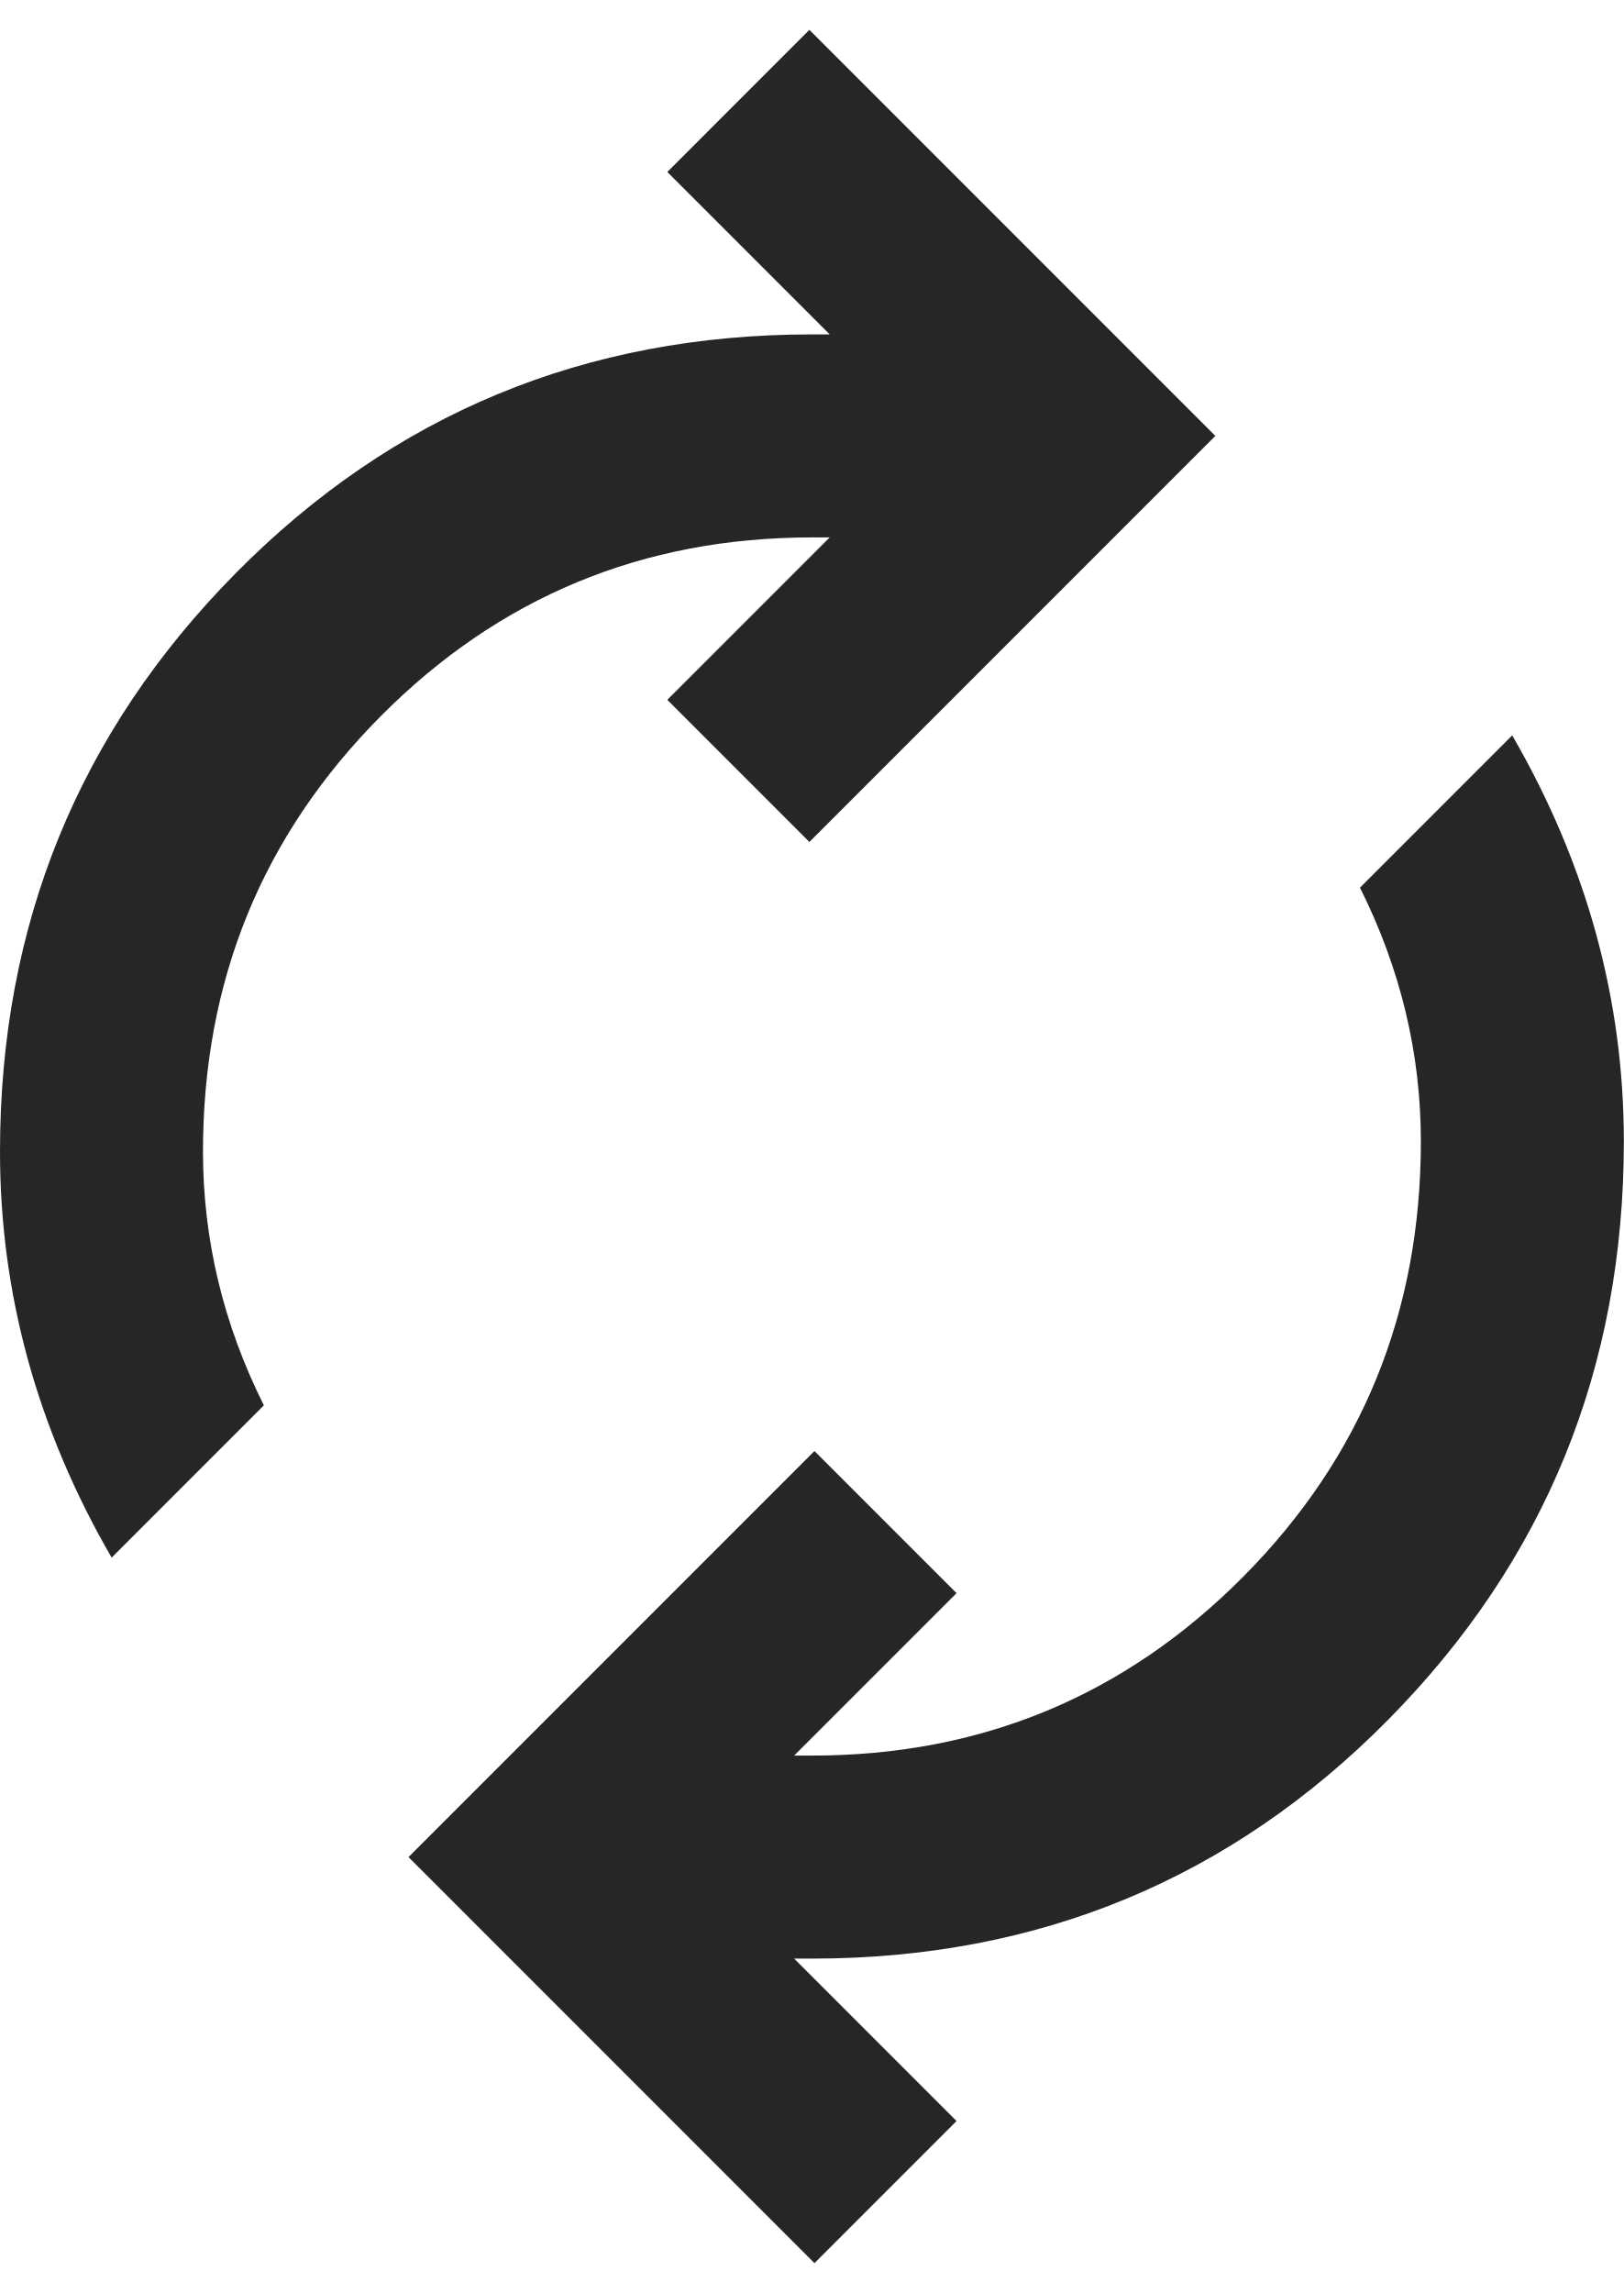
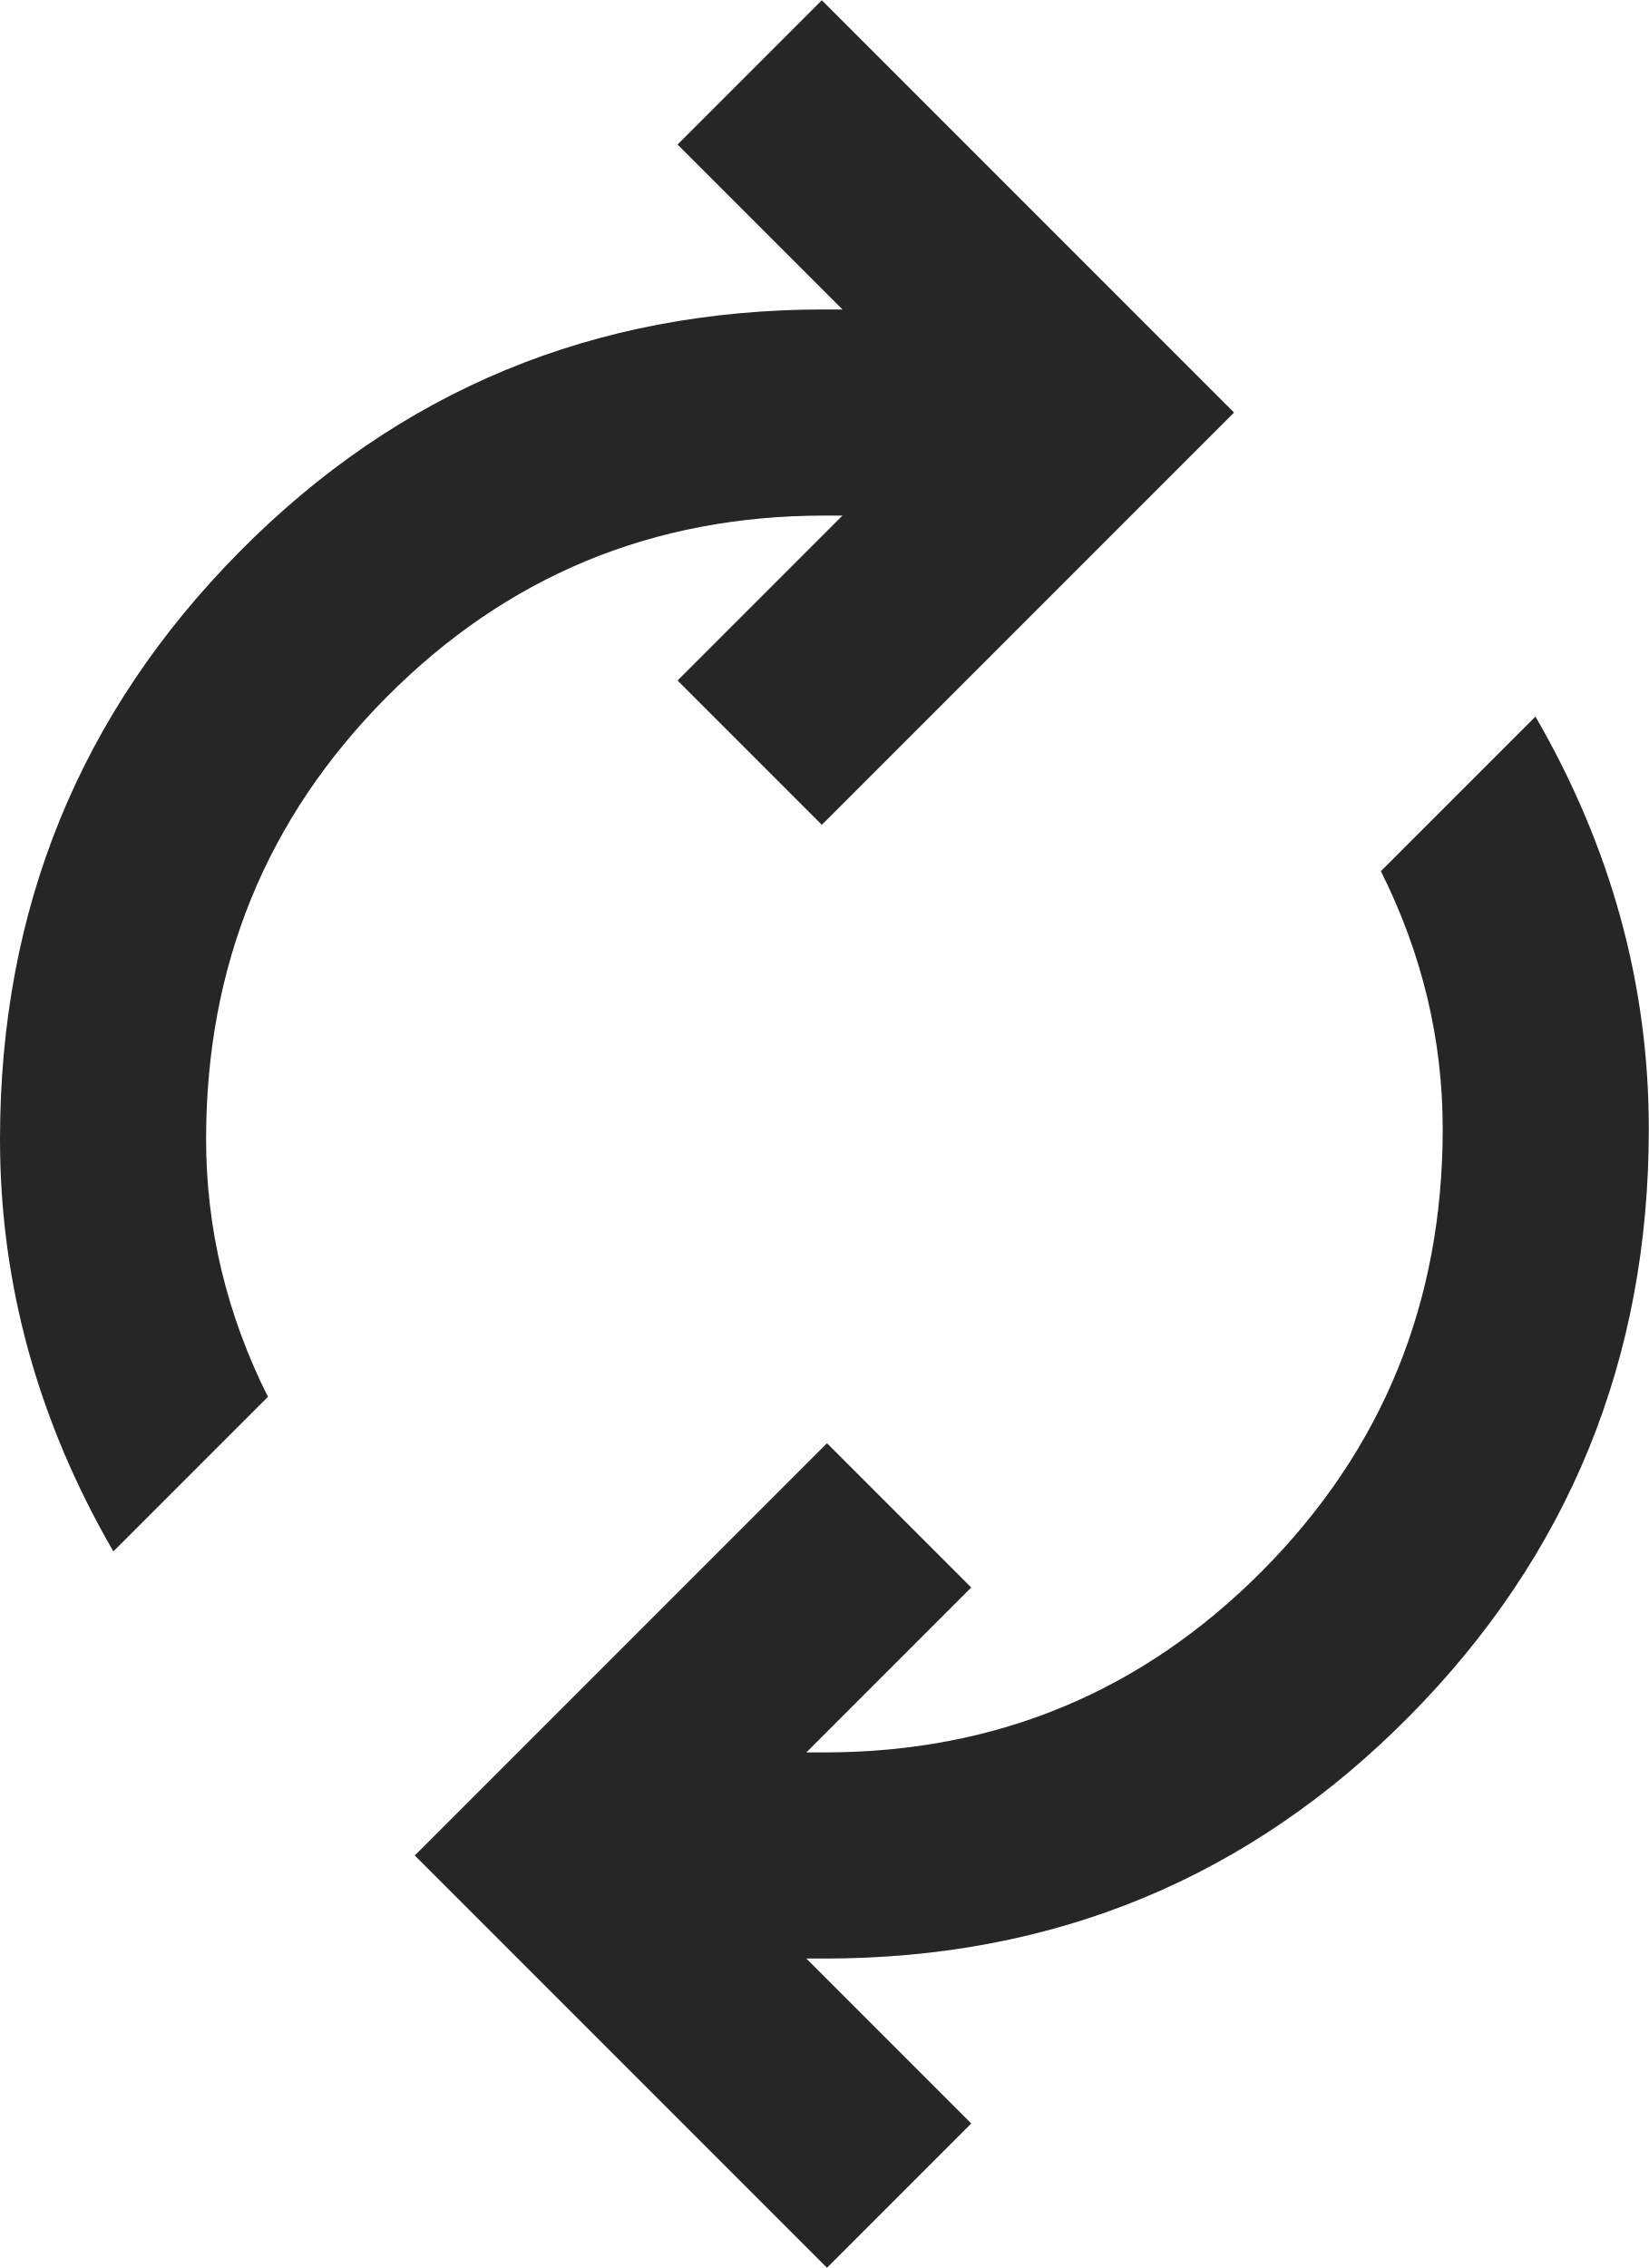
- <svg viewBox="160 -920 640 880" width="17px" height="24px" fill="#262626" aria-label="autorenew">
+ <svg viewBox="160 -920 640 880" width="17px" height="23.38px" fill="#262626" aria-label="autorenew">
  <path d="M204-318q-22-38-33-78t-11-82q0-134 93-228t227-94h7l-64-64 56-56 160 160-160 160-56-56 64-64h-7q-100 0-170 70.5T240-478q0 26 6 51t18 49l-60 60ZM481-40 321-200l160-160 56 56-64 64h7q100 0 170-70.5T720-482q0-26-6-51t-18-49l60-60q22 38 33 78t11 82q0 134-93 228t-227 94h-7l64 64-56 56Z">
  </path>
</svg>
